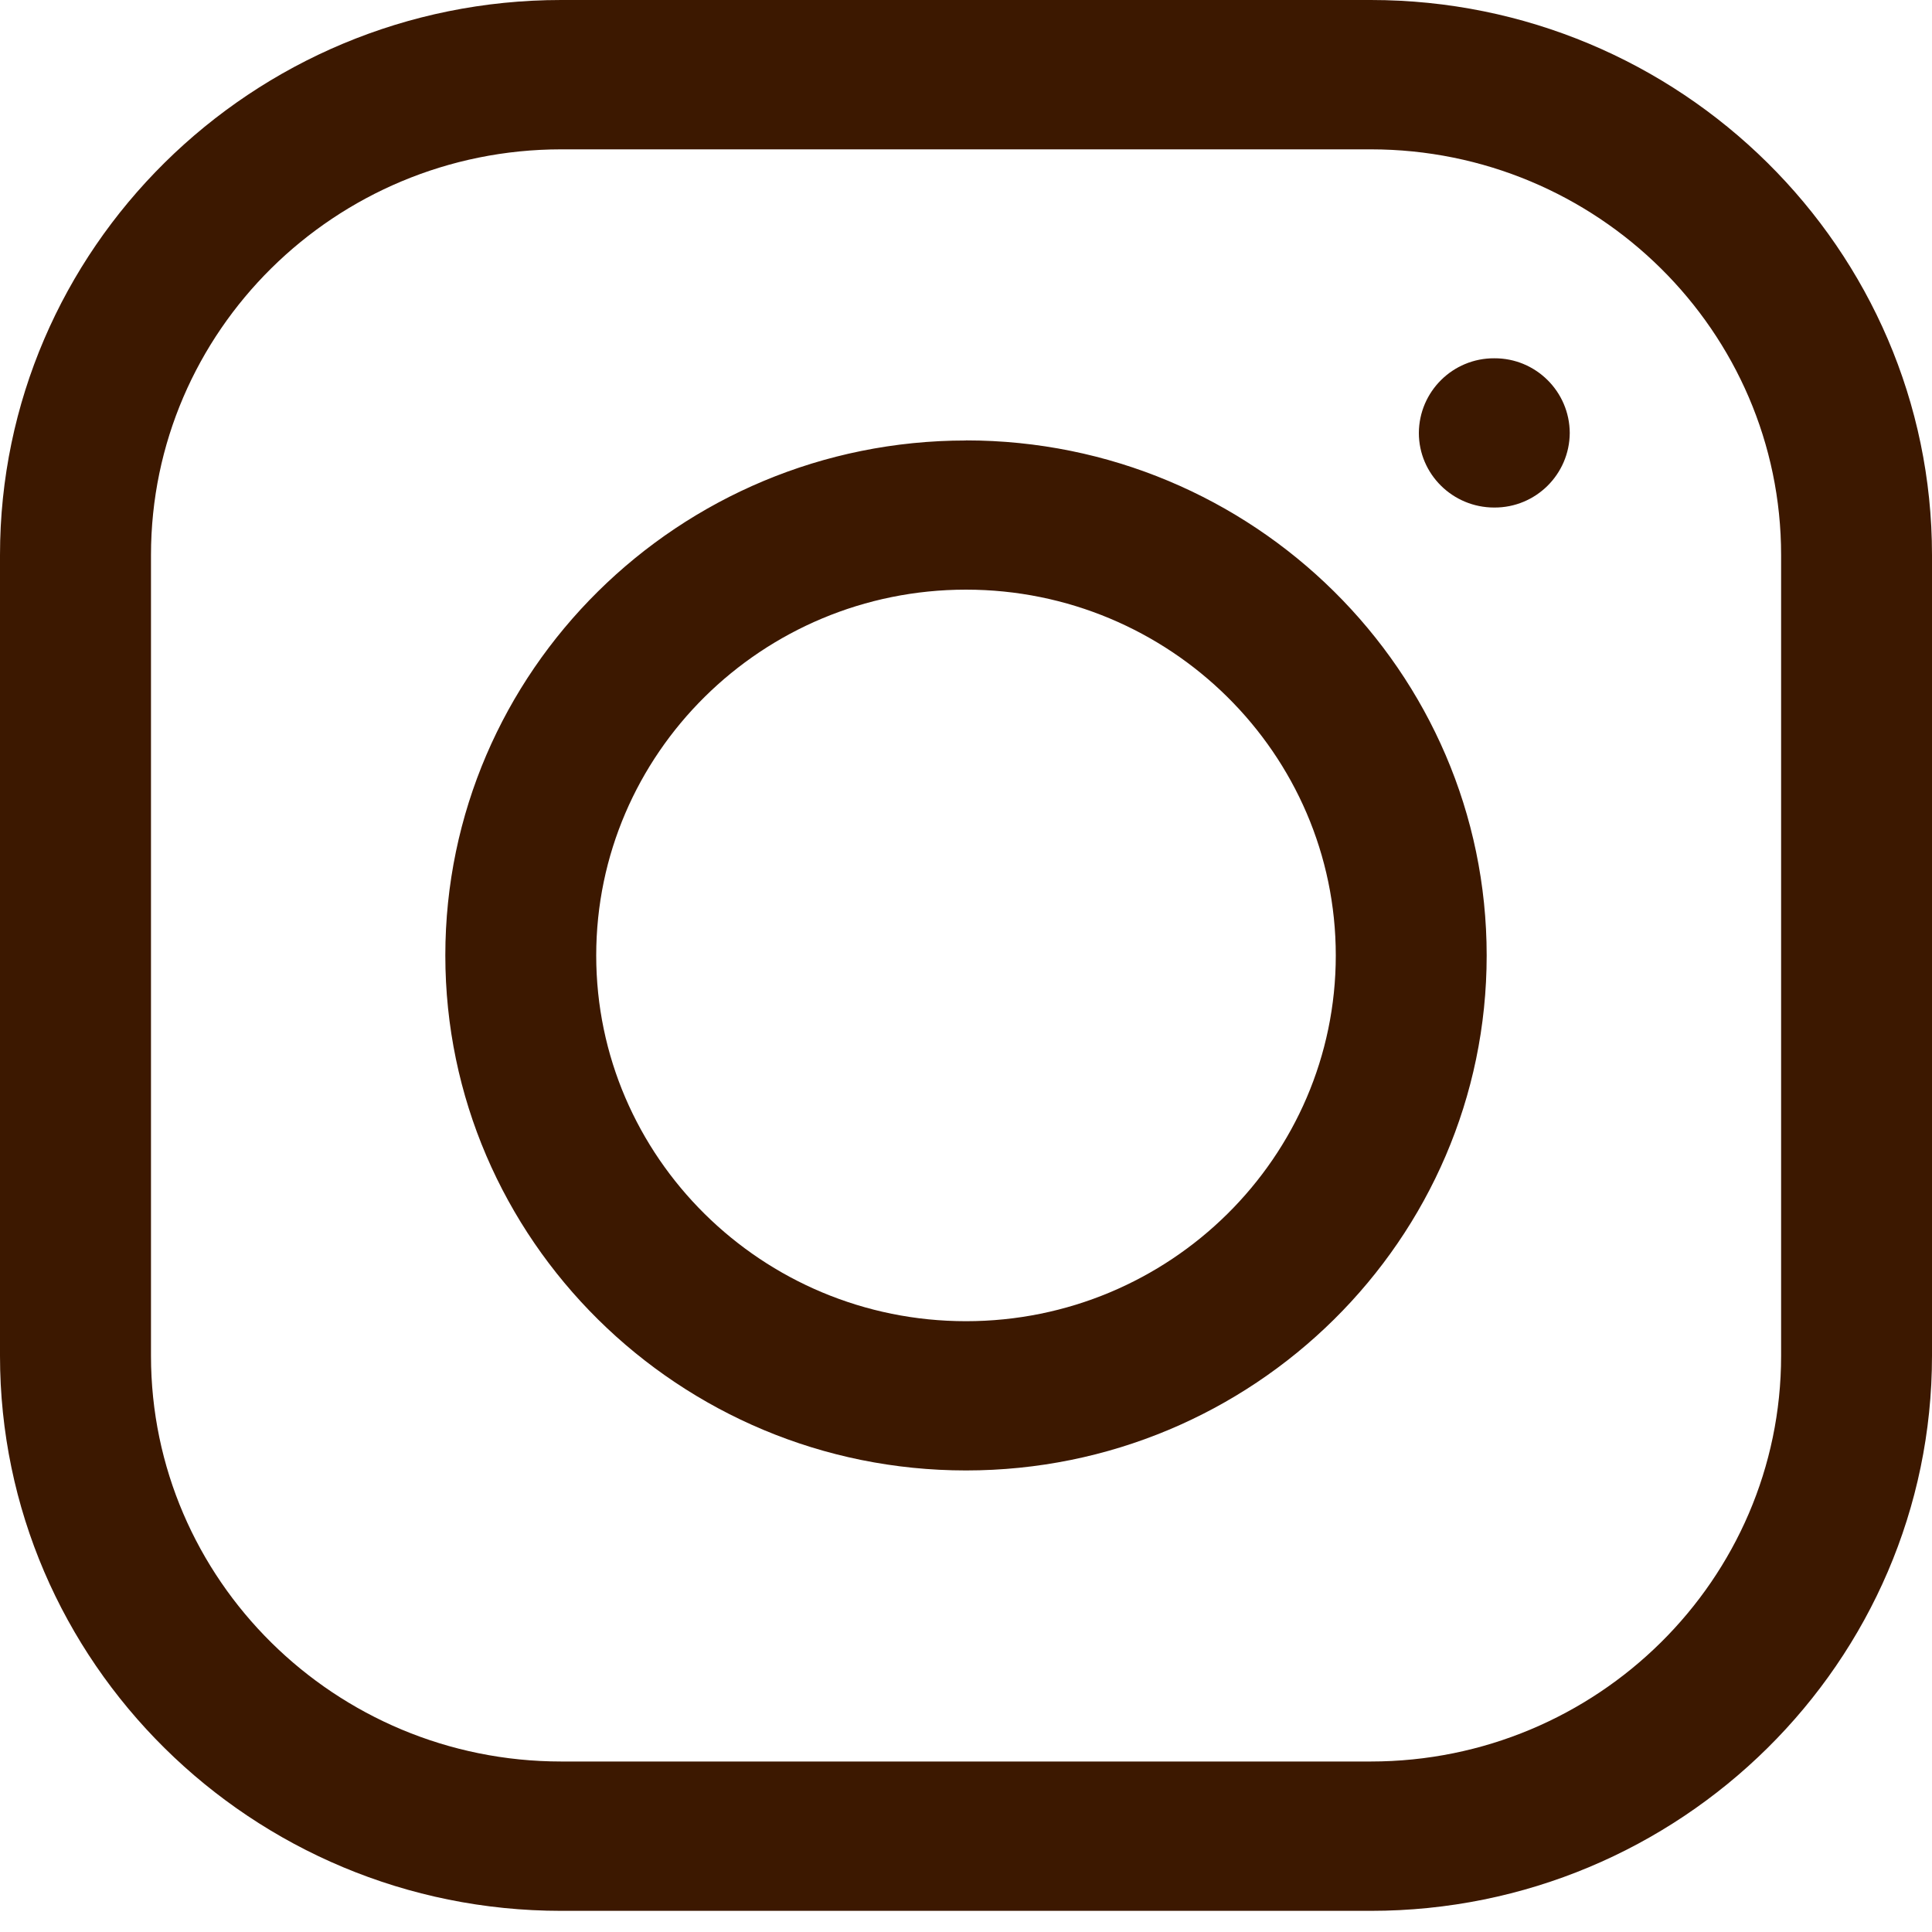
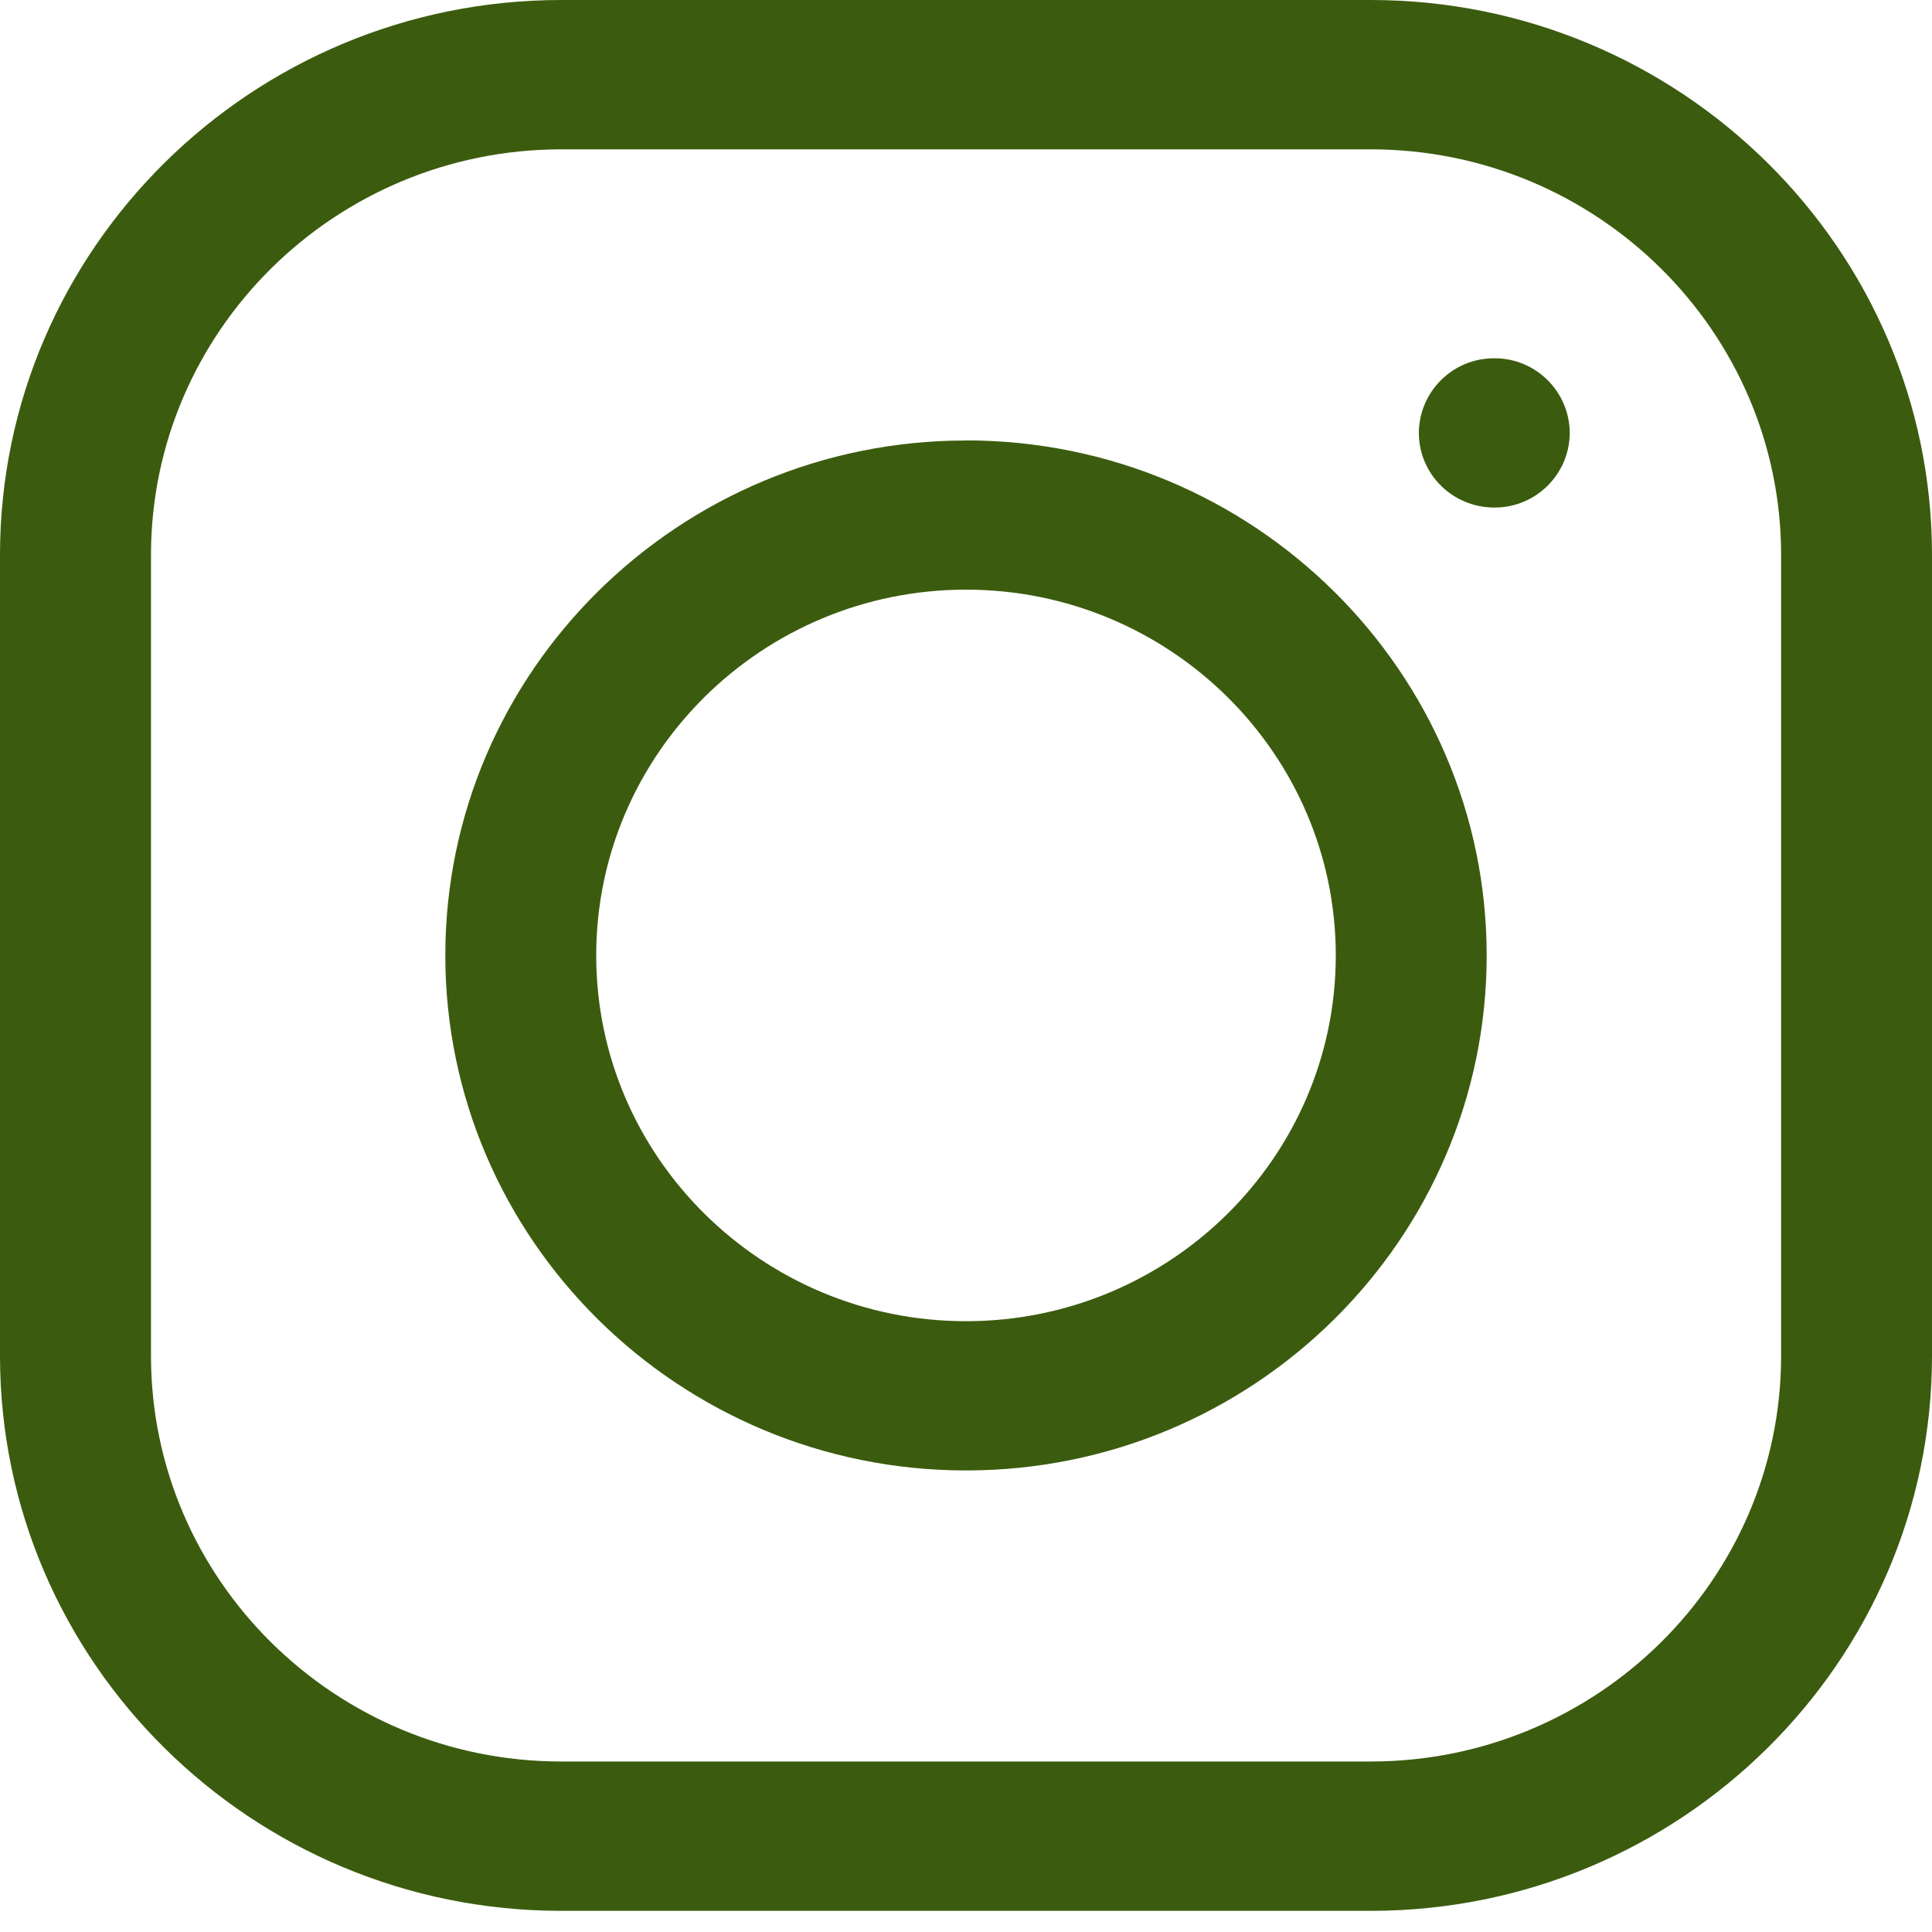
<svg xmlns="http://www.w3.org/2000/svg" width="20" height="20" fill="none" viewBox="0 0 20 20">
-   <path fill="#3C1800" d="M14.19 0H5.81C2.606 0 0 2.578 0 5.746v8.289c0 3.168 2.606 5.746 5.81 5.746h8.38c3.204 0 5.81-2.578 5.81-5.746V5.746C20 2.578 17.394 0 14.19 0zm4.248 14.035c0 2.316-1.906 4.2-4.248 4.2H5.81c-2.342 0-4.247-1.884-4.247-4.2V5.746c0-2.316 1.905-4.2 4.247-4.2h8.38c2.342 0 4.248 1.884 4.248 4.2v8.289z" />
-   <path fill="#3C1800" d="M10 4.56c-2.972 0-5.39 2.39-5.39 5.33s2.418 5.332 5.39 5.332c2.972 0 5.39-2.391 5.39-5.331 0-2.94-2.418-5.332-5.39-5.332zm0 9.117c-2.11 0-3.828-1.699-3.828-3.786 0-2.088 1.717-3.787 3.828-3.787 2.11 0 3.828 1.699 3.828 3.787 0 2.087-1.717 3.786-3.828 3.786zM15.469 5.254a.777.777 0 0 0 .781-.772.777.777 0 0 0-.781-.773.777.777 0 0 0-.781.773c0 .426.35.772.78.772z" />
+   <path fill="#3b5c0e" d="M14.19 0H5.81C2.606 0 0 2.578 0 5.746v8.289c0 3.168 2.606 5.746 5.81 5.746h8.38c3.204 0 5.81-2.578 5.81-5.746V5.746C20 2.578 17.394 0 14.19 0zm4.248 14.035c0 2.316-1.906 4.2-4.248 4.2H5.81c-2.342 0-4.247-1.884-4.247-4.2V5.746c0-2.316 1.905-4.2 4.247-4.2h8.38c2.342 0 4.248 1.884 4.248 4.2v8.289z" />
+   <path fill="#3b5c0e" d="M10 4.56c-2.972 0-5.39 2.39-5.39 5.33s2.418 5.332 5.39 5.332c2.972 0 5.39-2.391 5.39-5.331 0-2.94-2.418-5.332-5.39-5.332zm0 9.117c-2.11 0-3.828-1.699-3.828-3.786 0-2.088 1.717-3.787 3.828-3.787 2.11 0 3.828 1.699 3.828 3.787 0 2.087-1.717 3.786-3.828 3.786zM15.469 5.254a.777.777 0 0 0 .781-.772.777.777 0 0 0-.781-.773.777.777 0 0 0-.781.773c0 .426.35.772.78.772z" />
</svg>
